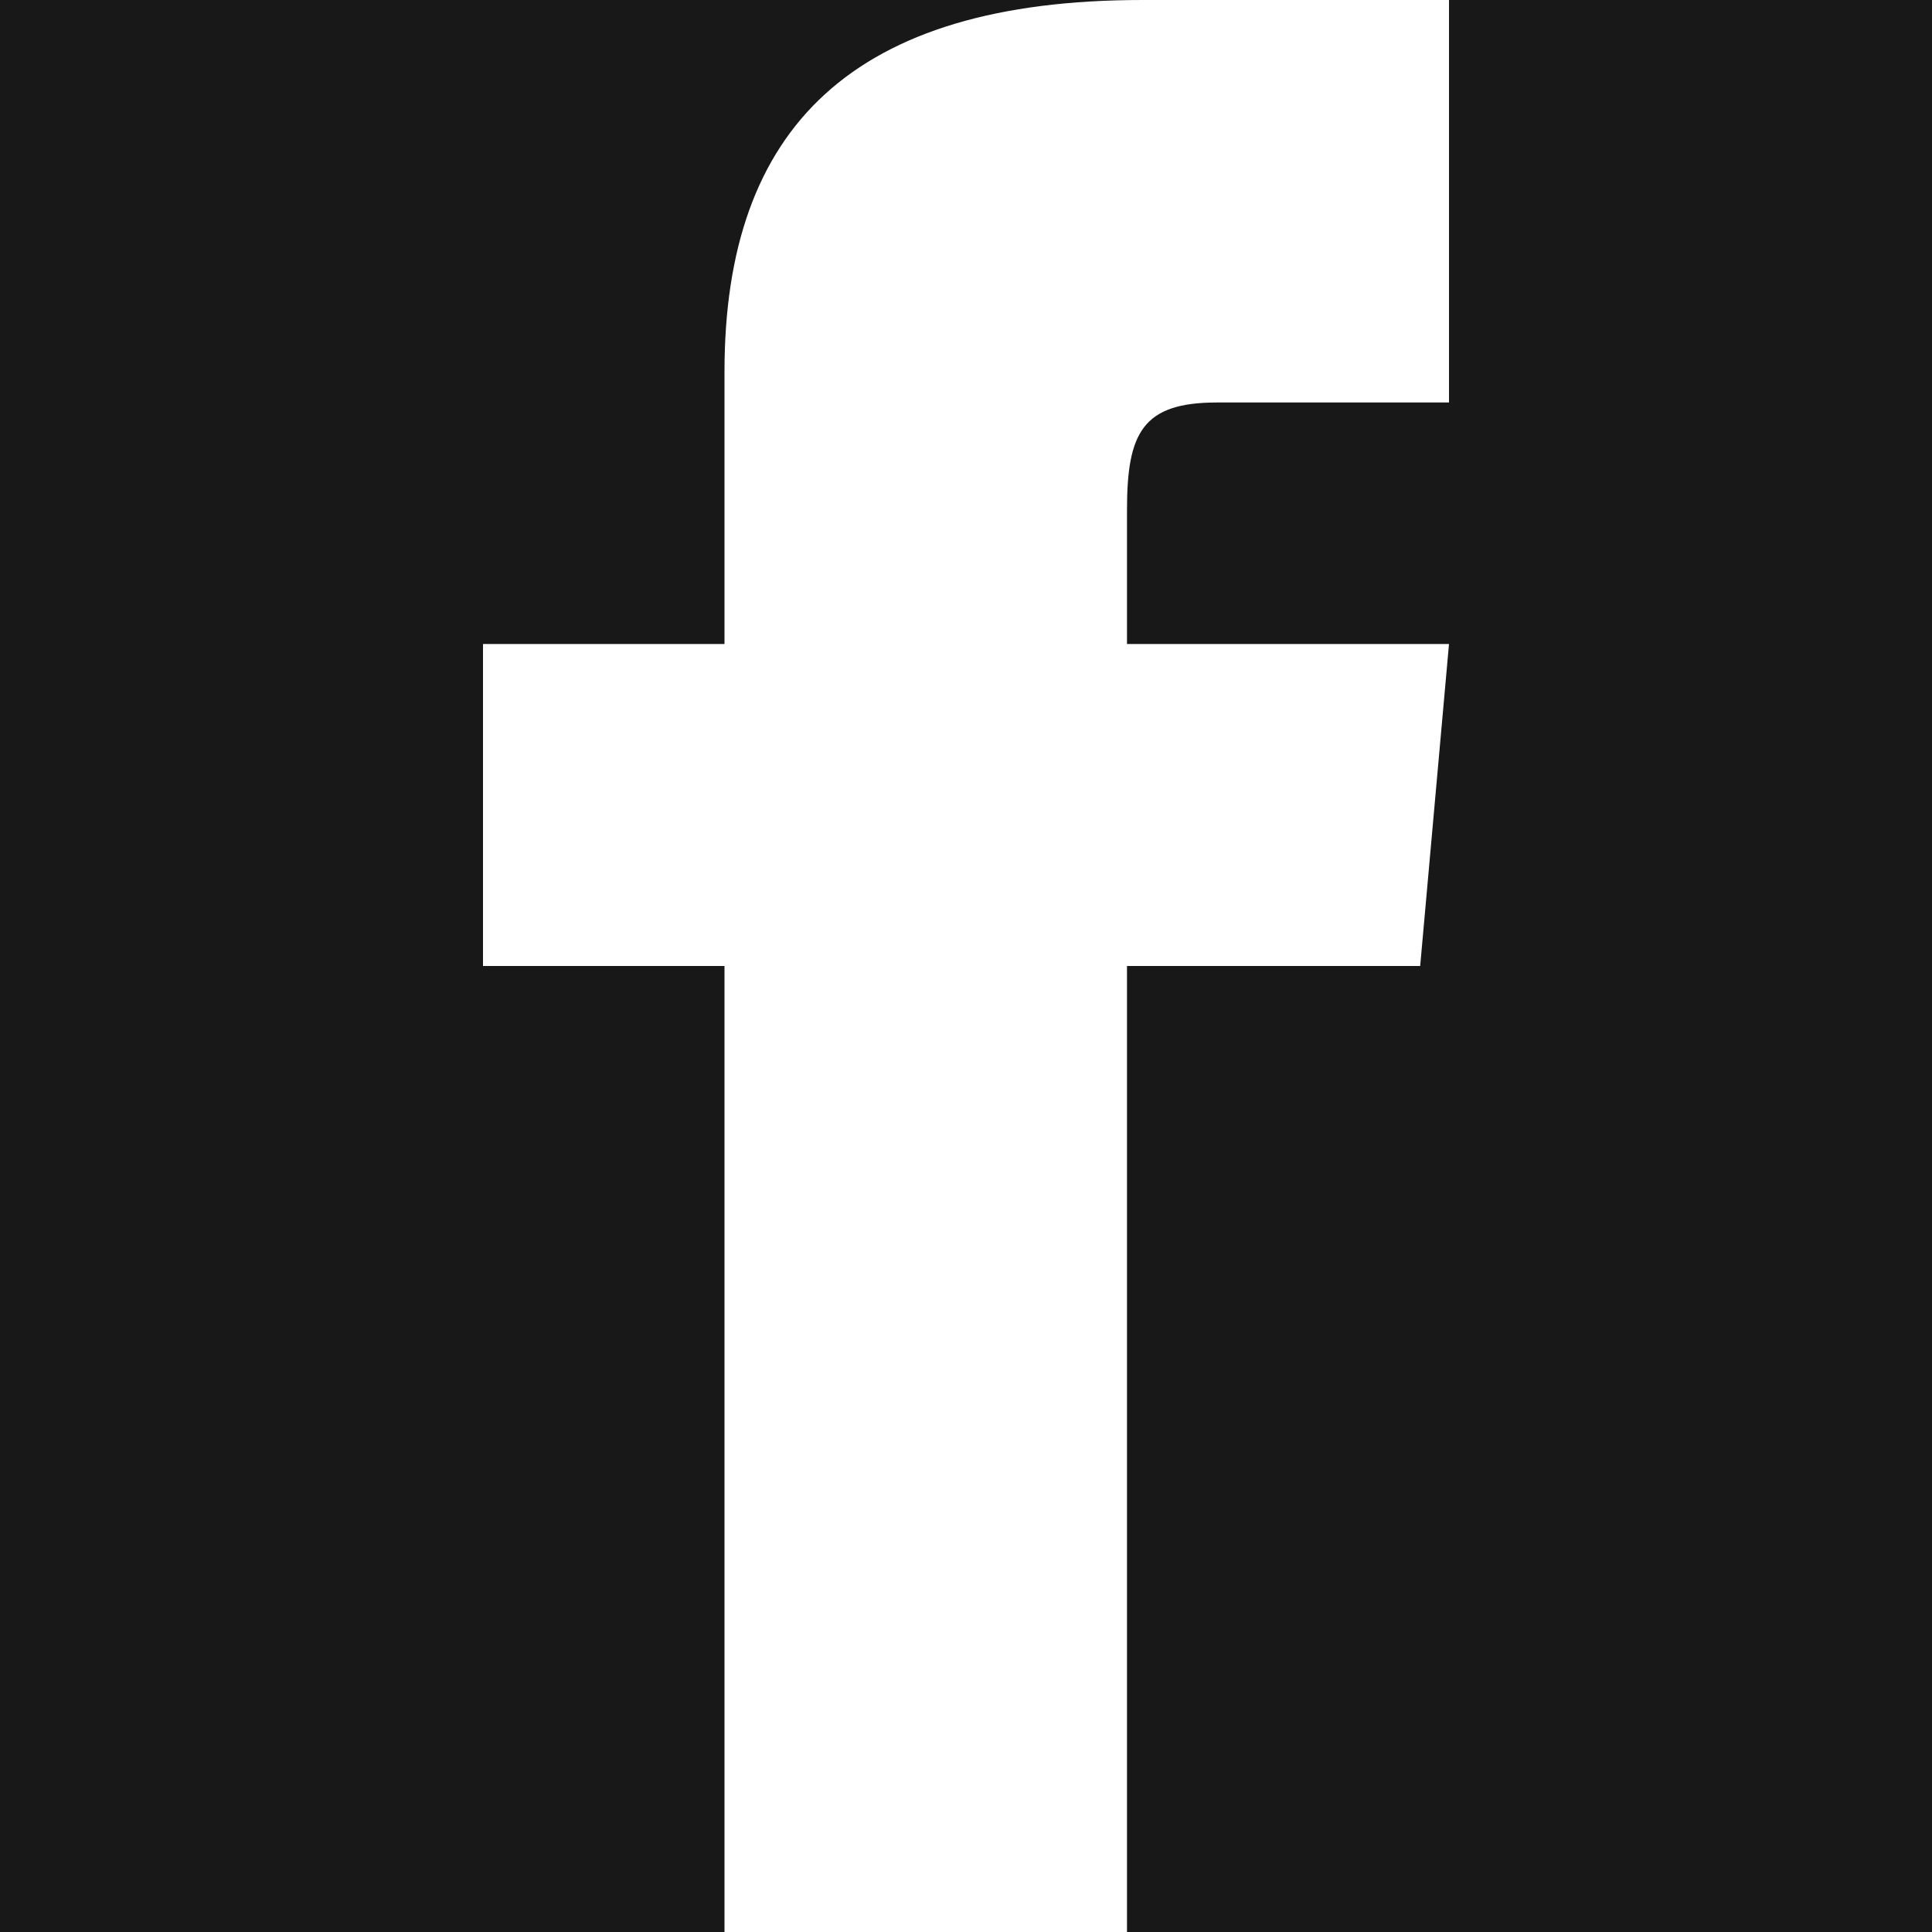
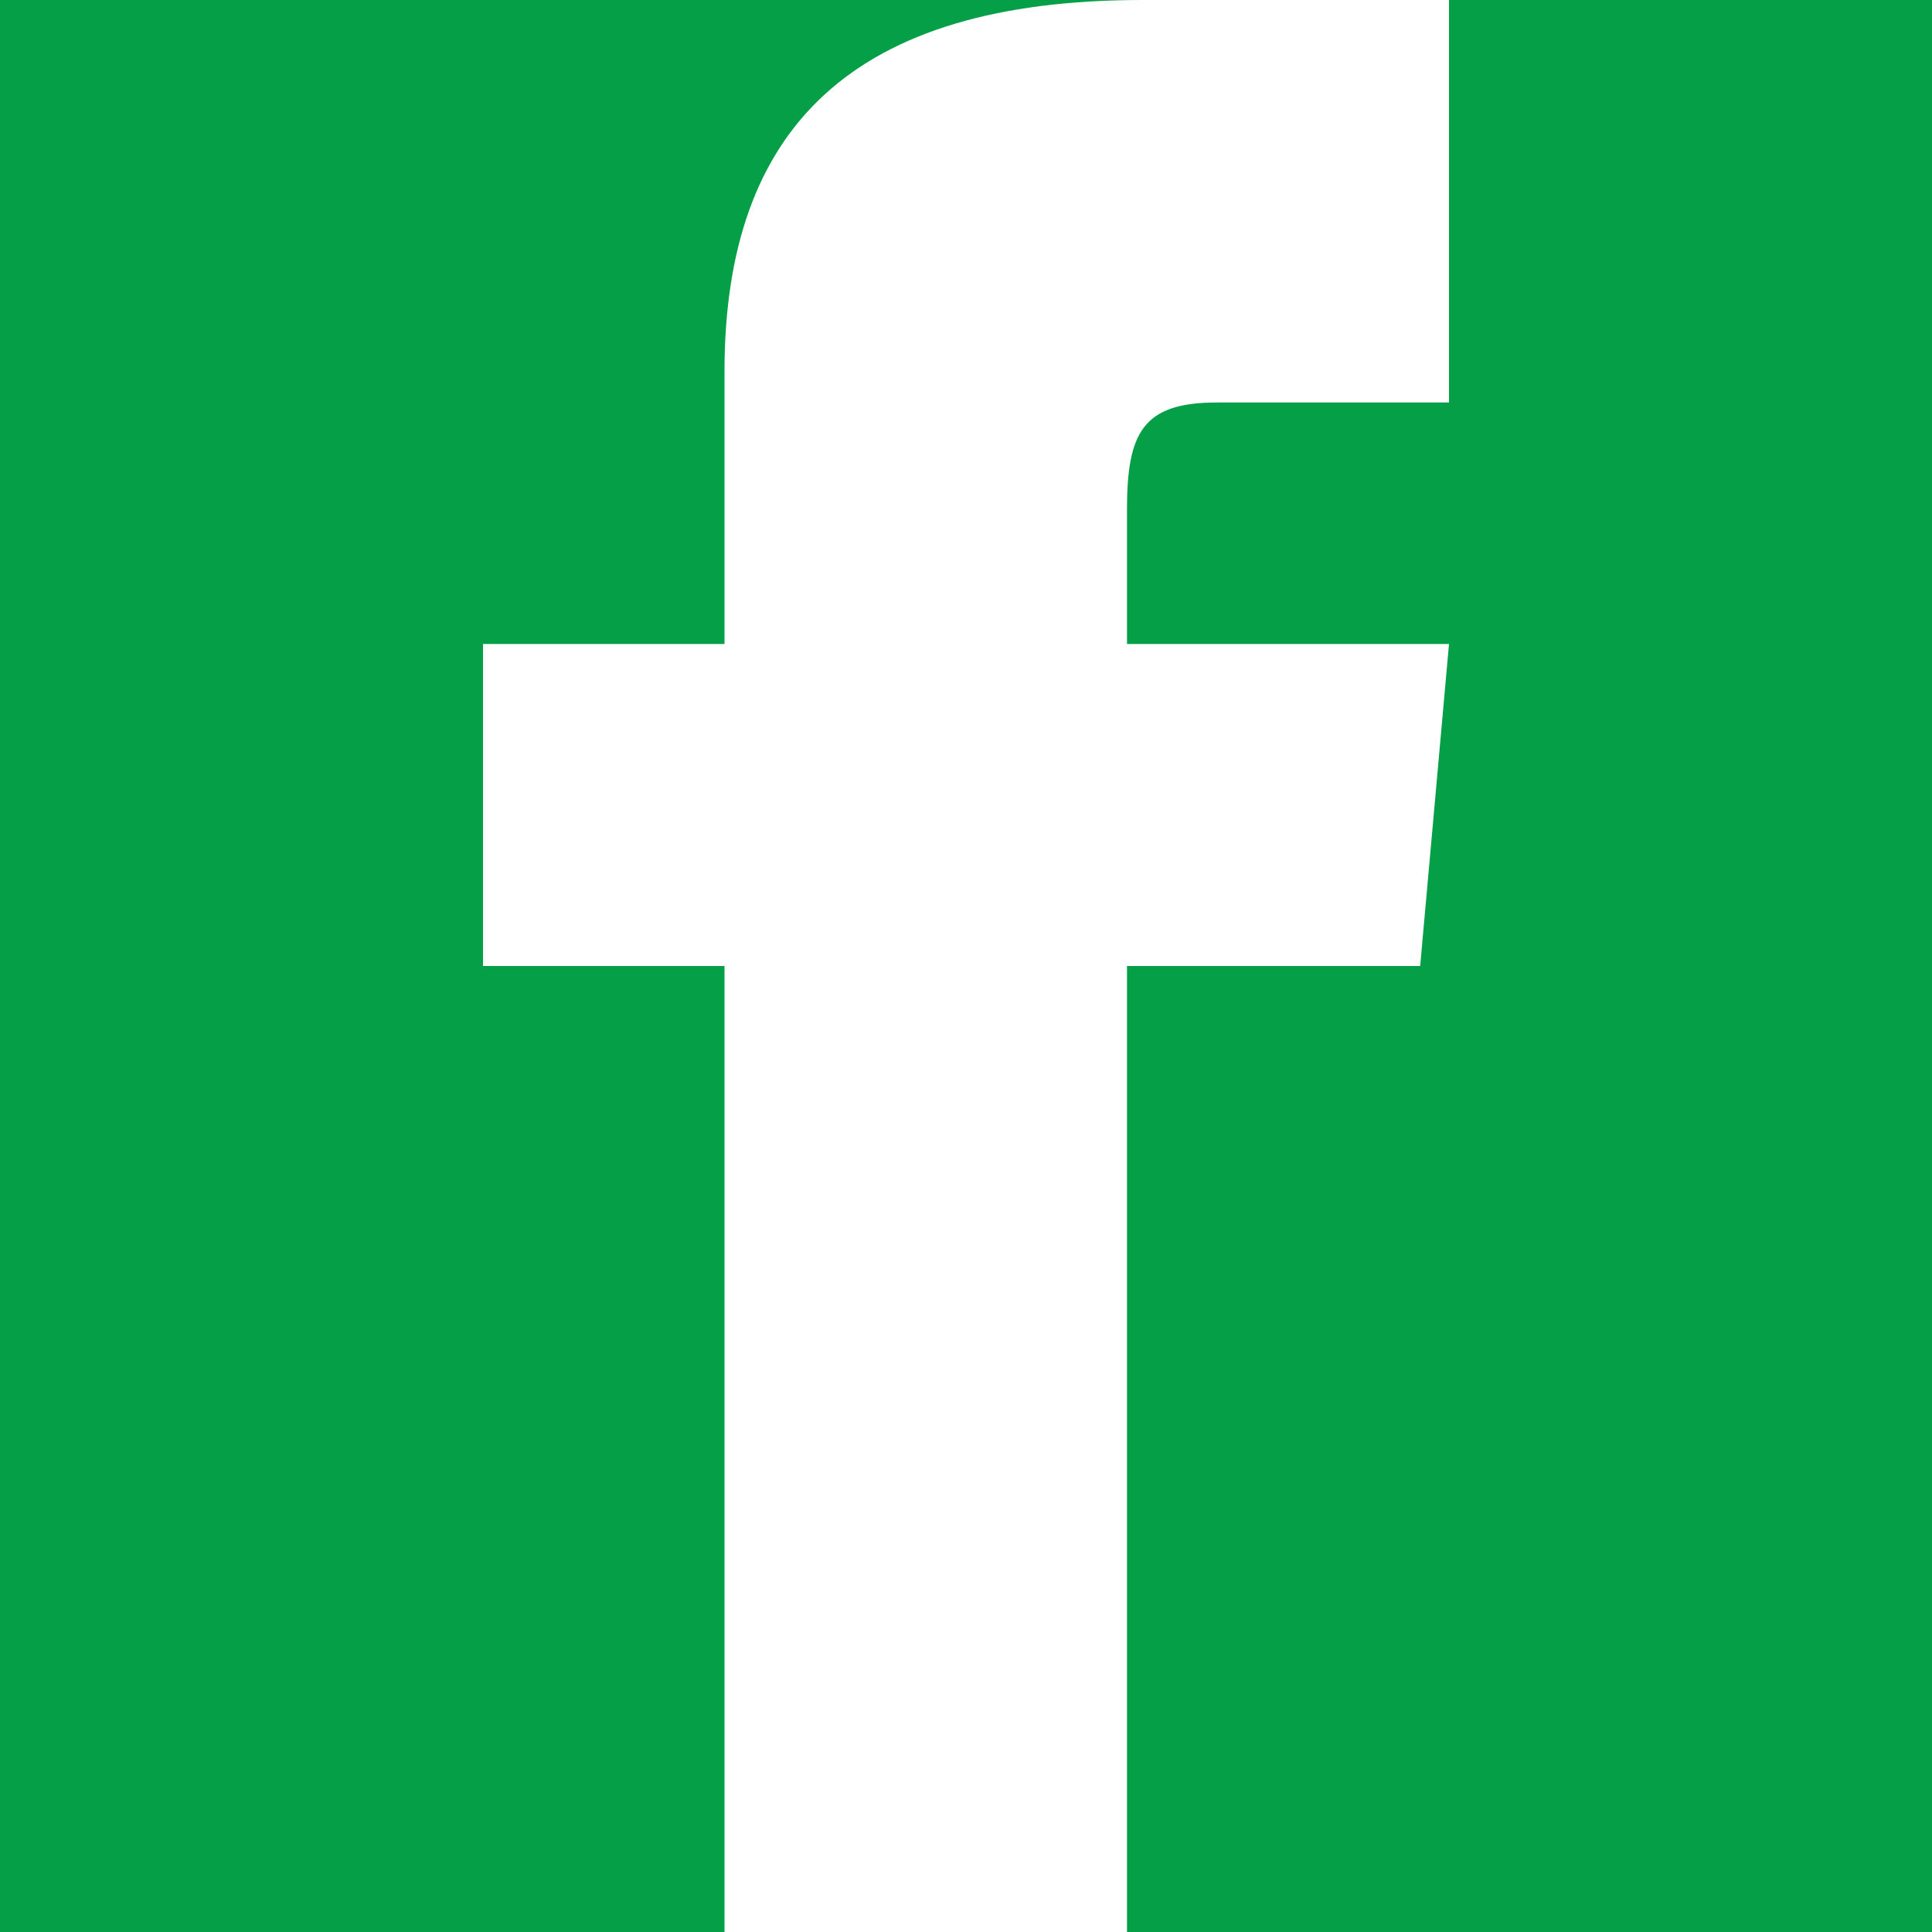
<svg xmlns="http://www.w3.org/2000/svg" width="24" height="24" viewBox="0 0 24 24" fill="none">
-   <rect width="24" height="24" fill="#181818" />
+   <rect width="24" height="24" fill="#049F47" />
+   <path d="M24 0H0V24H24V0Z" fill="#049F47" />
  <path d="M9 8H6V12H9V24H14V12H17.642L18 8H14V6.333C14 5.378 14.192 5 15.115 5H18V0H14.192C10.596 0 9 1.583 9 4.615V8Z" fill="white" />
</svg>
